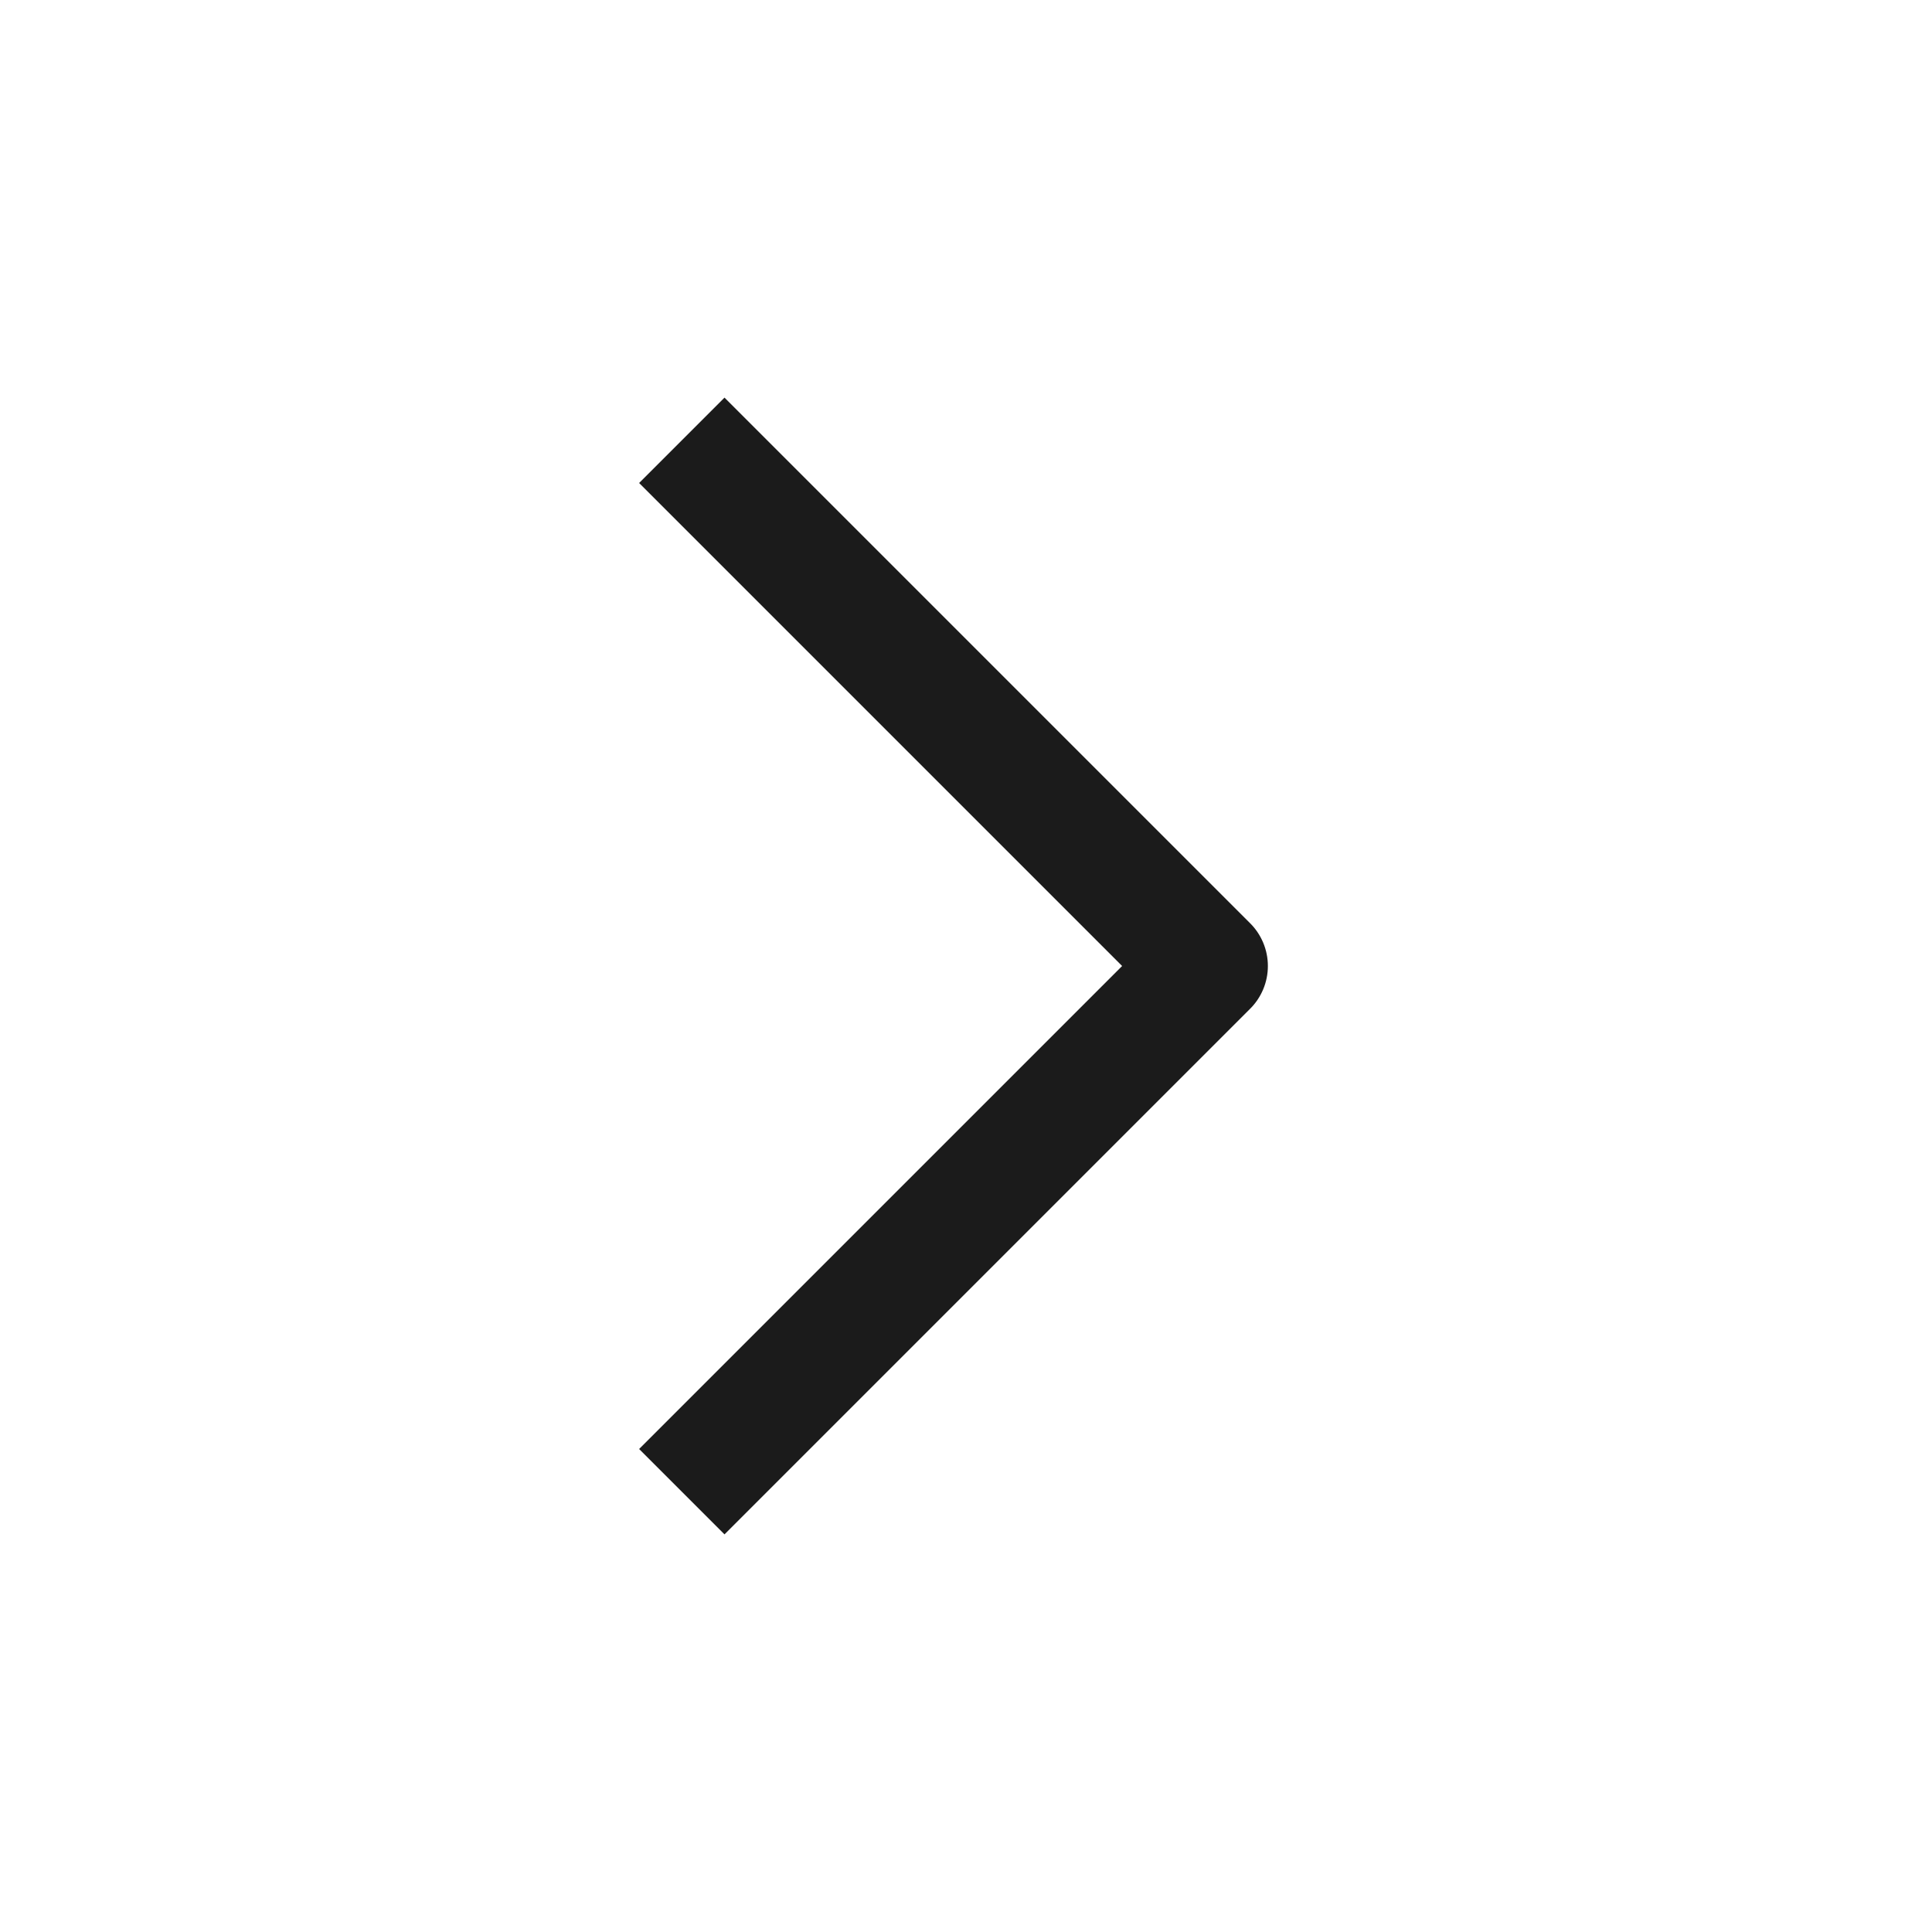
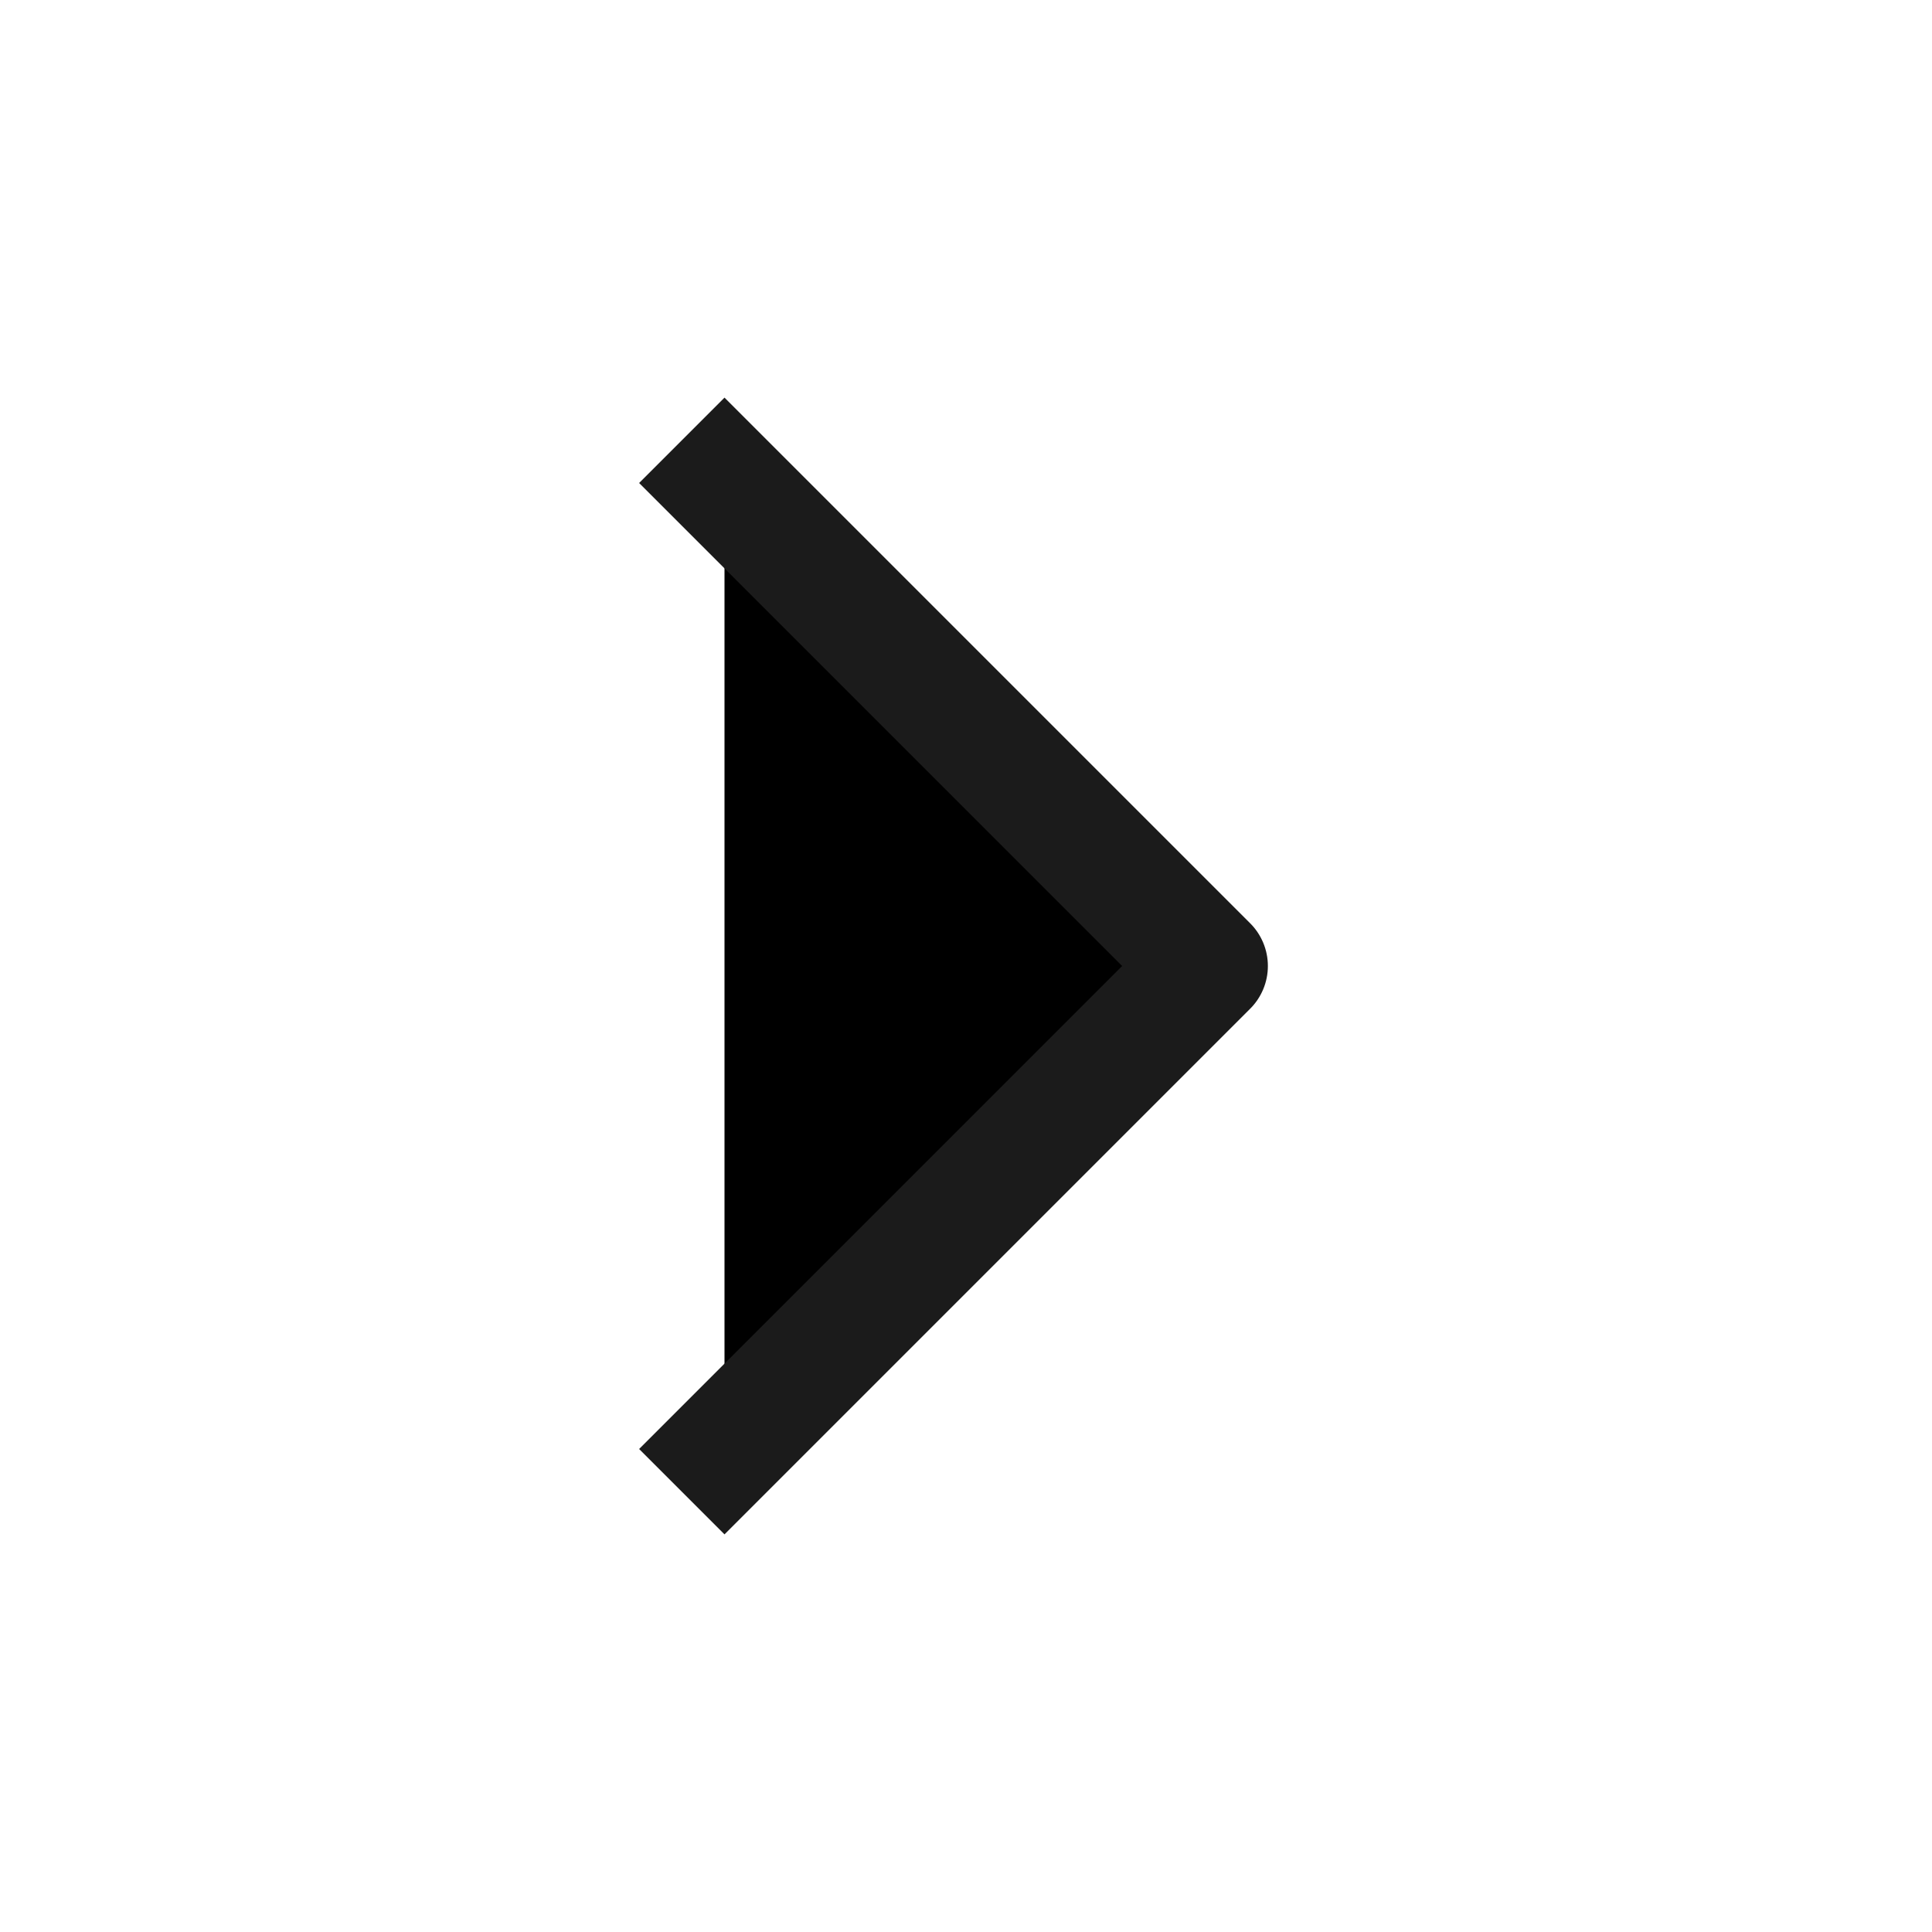
- <svg xmlns="http://www.w3.org/2000/svg" width="32" height="32" viewBox="0 0 32 32" fill="none">
+ <svg xmlns="http://www.w3.org/2000/svg" width="current" height="current" viewBox="0 0 32 32" fill="current">
  <path d="M12 24L20 16L12 8" stroke="#1B1B1B" stroke-width="2" stroke-linecap="square" stroke-linejoin="round" />
</svg>
